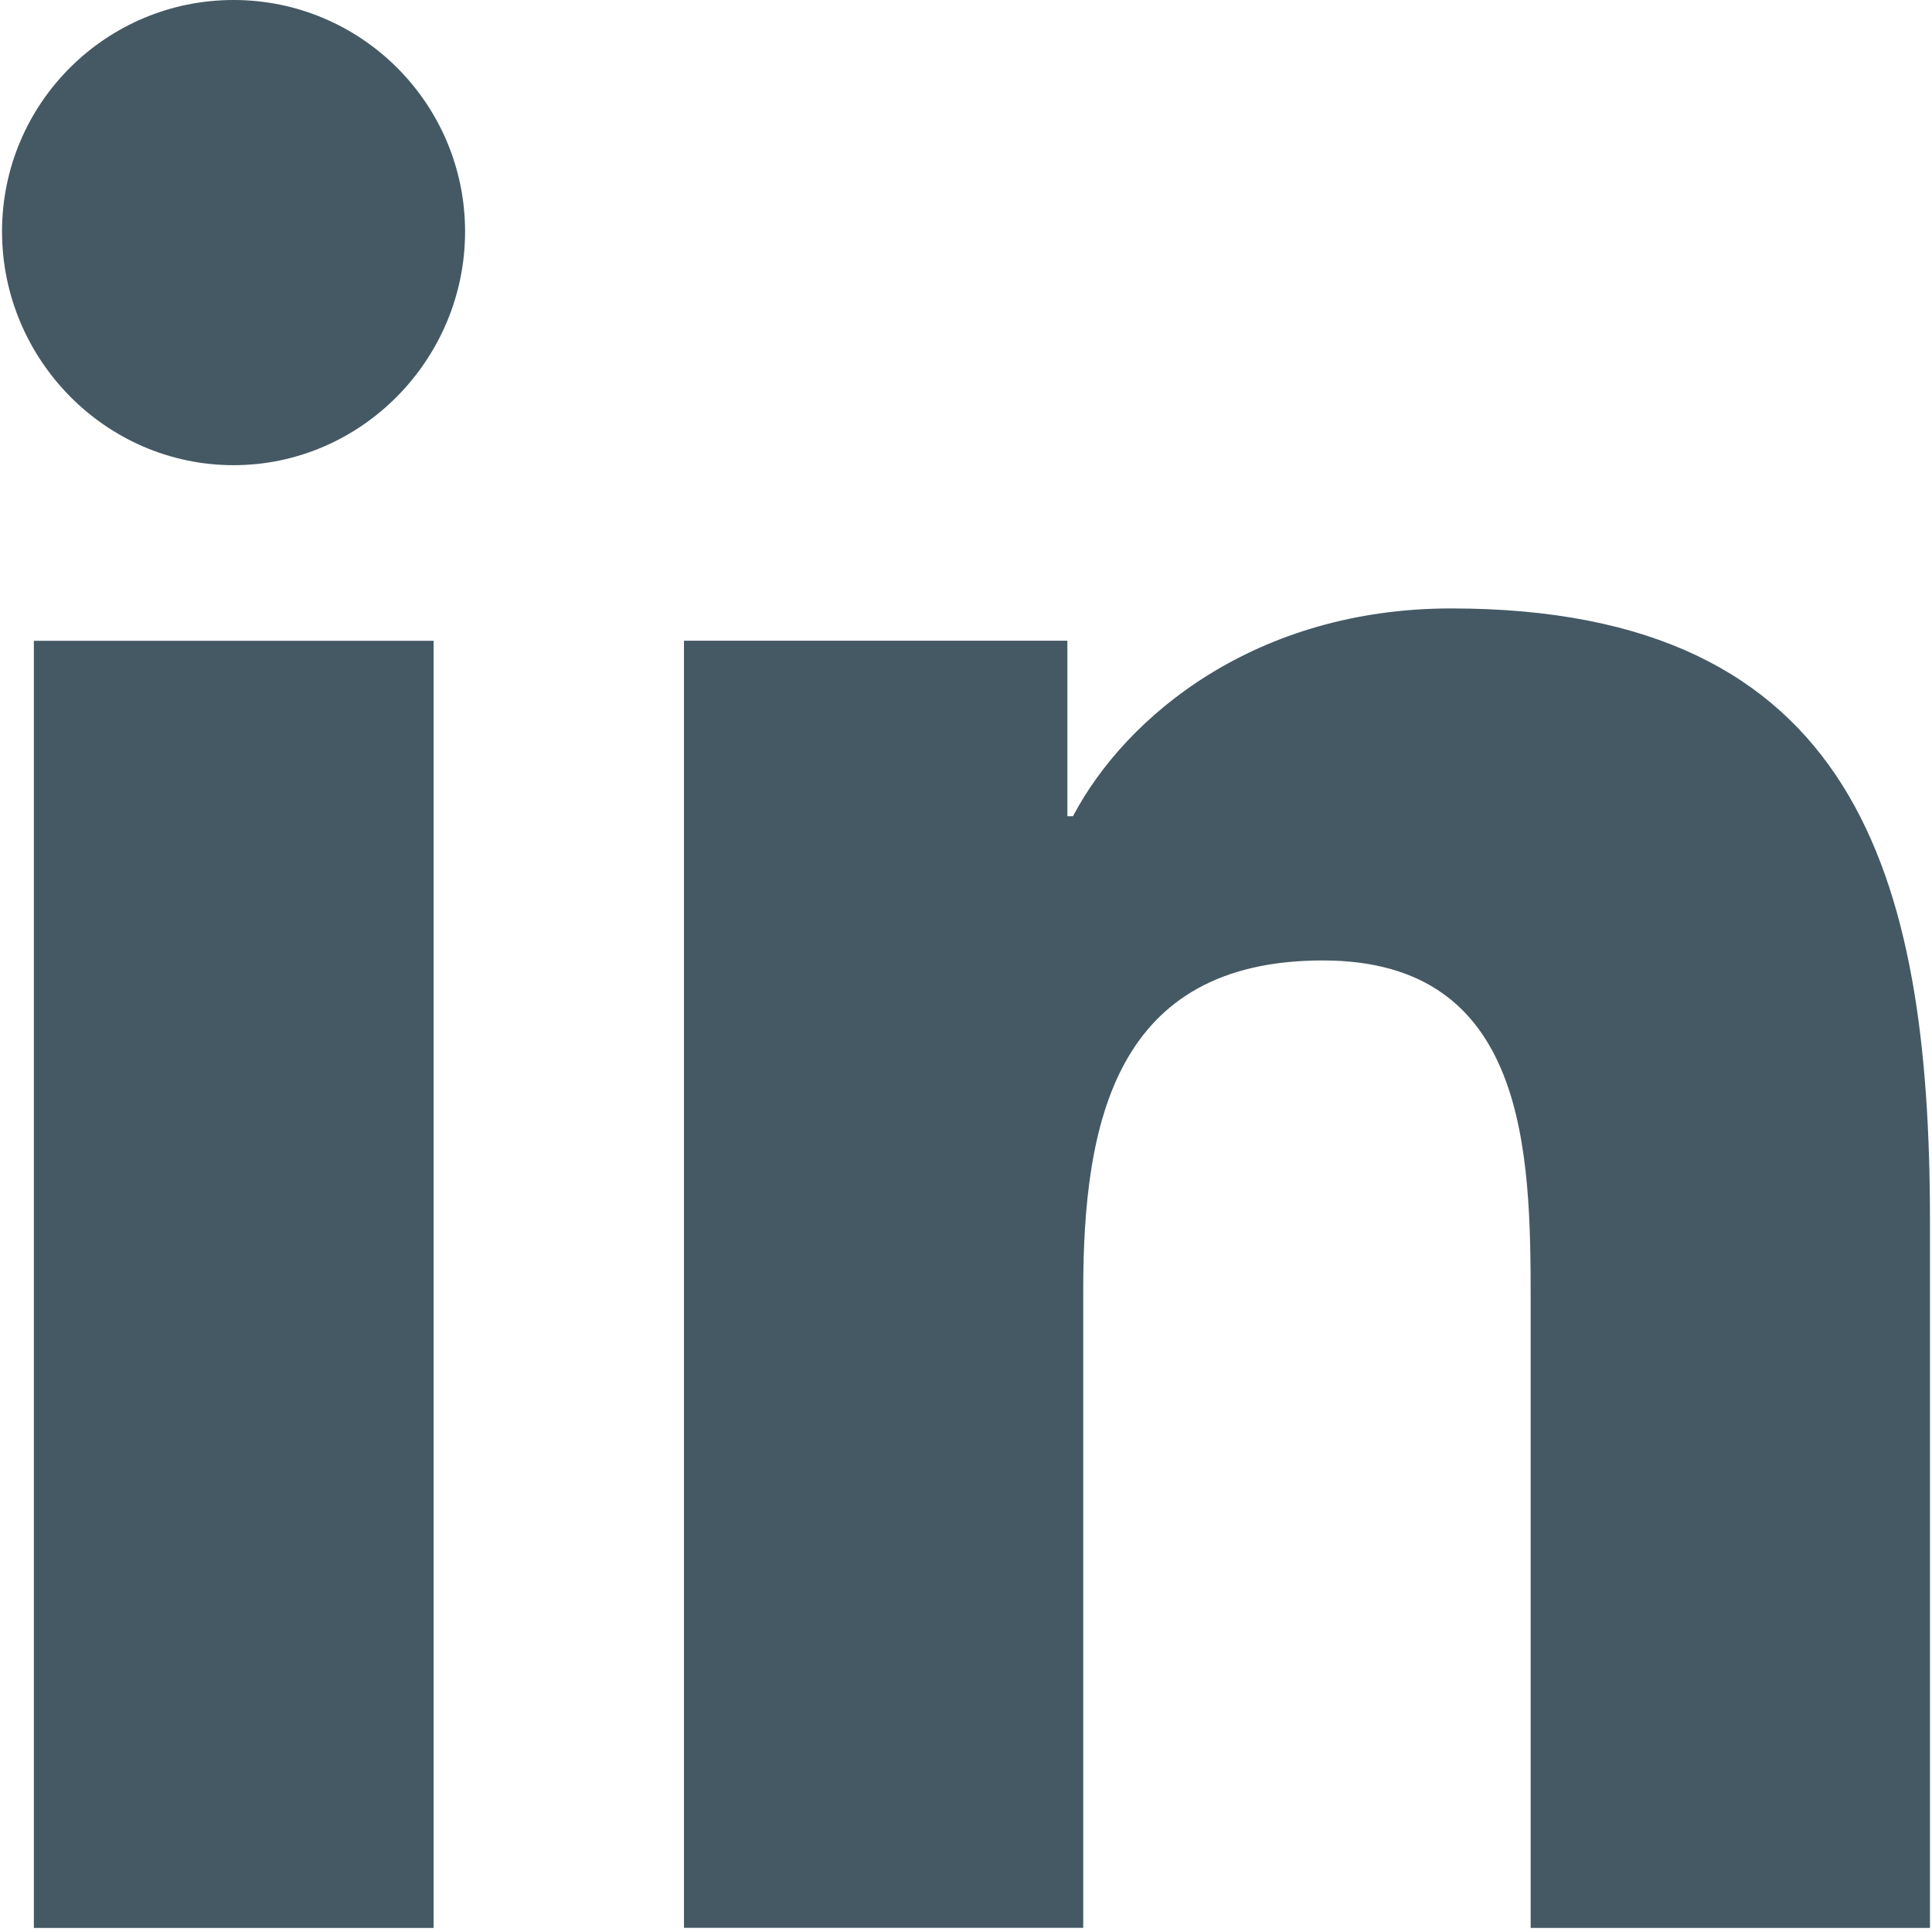
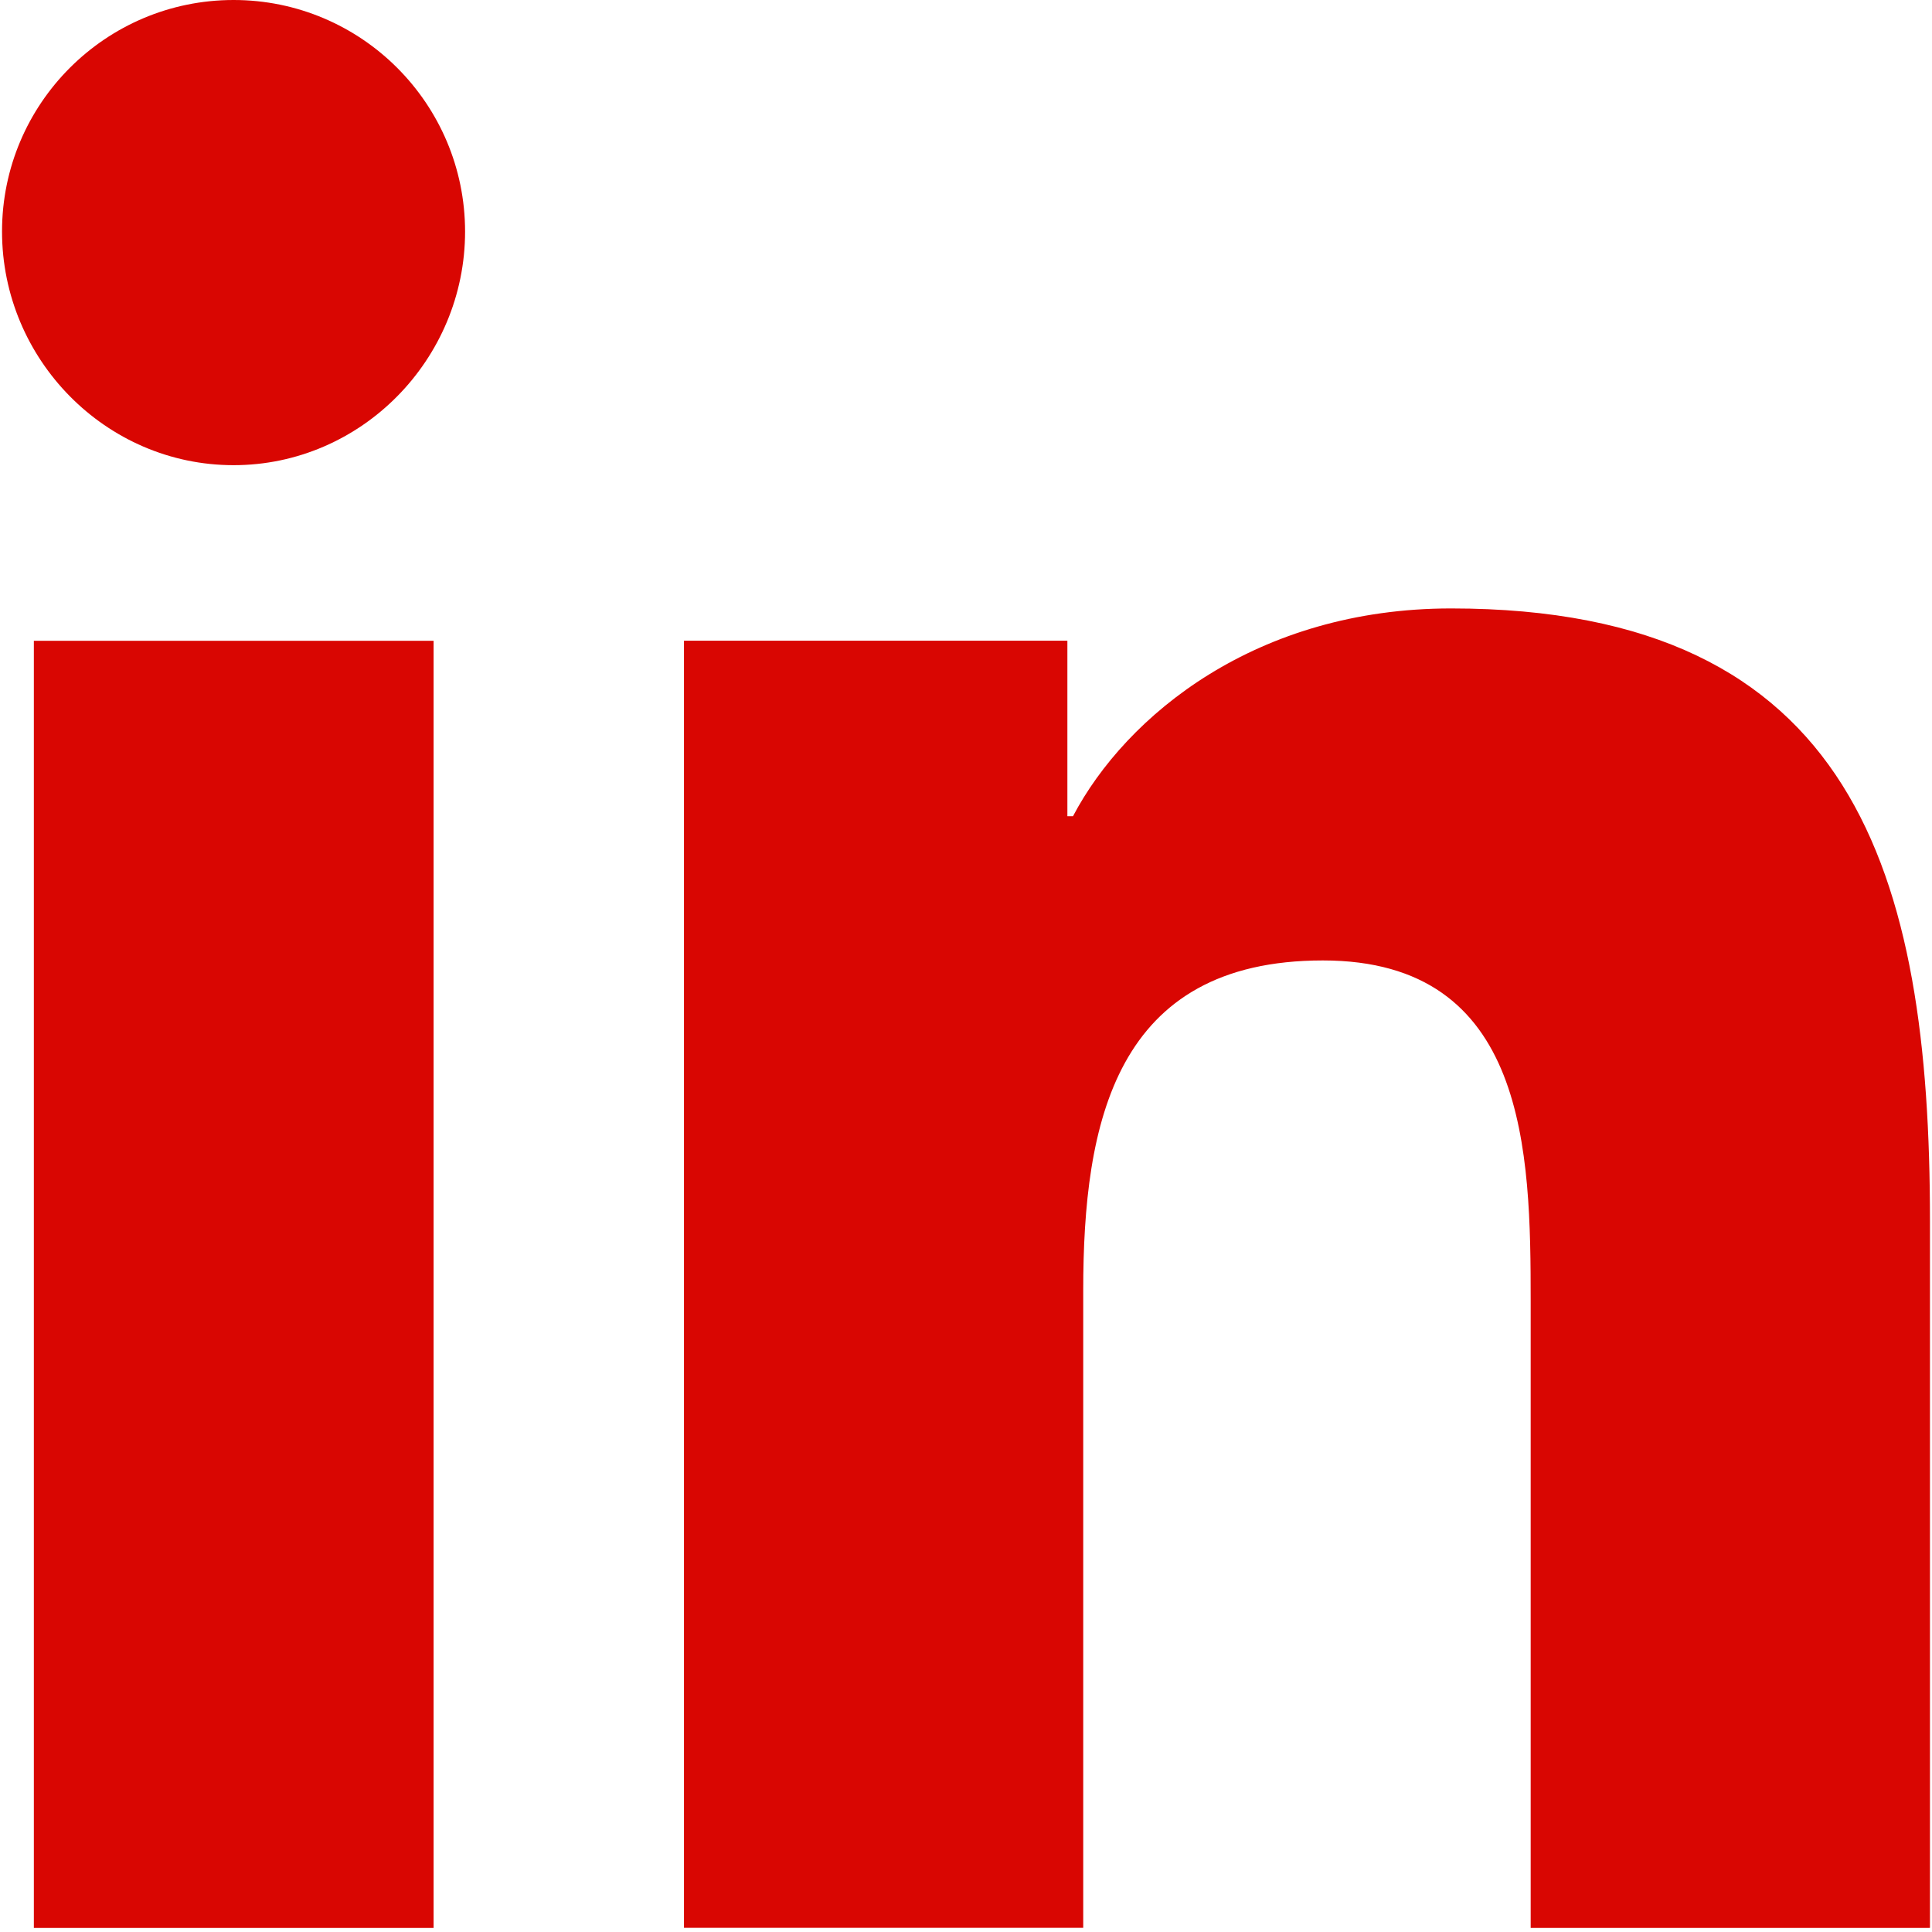
<svg xmlns="http://www.w3.org/2000/svg" width="40" height="40" viewBox="0 0 40 40" fill="none">
-   <path d="M39.948 39.916V39.914H39.958V25.275C39.958 18.113 38.416 12.597 30.044 12.597C26.019 12.597 23.318 14.805 22.215 16.899H22.099V13.265H14.161V39.914H22.427V26.718C22.427 23.244 23.085 19.885 27.388 19.885C31.627 19.885 31.691 23.85 31.691 26.941V39.916H39.948Z" fill="#445964" />
-   <path d="M0.701 13.267H8.977V39.916H0.701V13.267Z" fill="#445964" />
-   <path d="M4.836 0C2.189 0 0.042 2.147 0.042 4.793C0.042 7.439 2.189 9.631 4.836 9.631C7.482 9.631 9.629 7.439 9.629 4.793C9.627 2.147 7.48 0 4.836 0V0Z" fill="#445964" />
+   <path d="M39.948 39.916V39.914H39.958V25.275C39.958 18.113 38.416 12.597 30.044 12.597C26.019 12.597 23.318 14.805 22.215 16.899H22.099V13.265H14.161V39.914H22.427V26.718C22.427 23.244 23.085 19.885 27.388 19.885C31.627 19.885 31.691 23.85 31.691 26.941V39.916H39.948Z" fill="#D90602" />
+   <path d="M0.701 13.267H8.977V39.916H0.701V13.267Z" fill="#D90602" />
+   <path d="M4.836 0C2.189 0 0.042 2.147 0.042 4.793C0.042 7.439 2.189 9.631 4.836 9.631C7.482 9.631 9.629 7.439 9.629 4.793C9.627 2.147 7.48 0 4.836 0V0Z" fill="#D90602" />
</svg>
